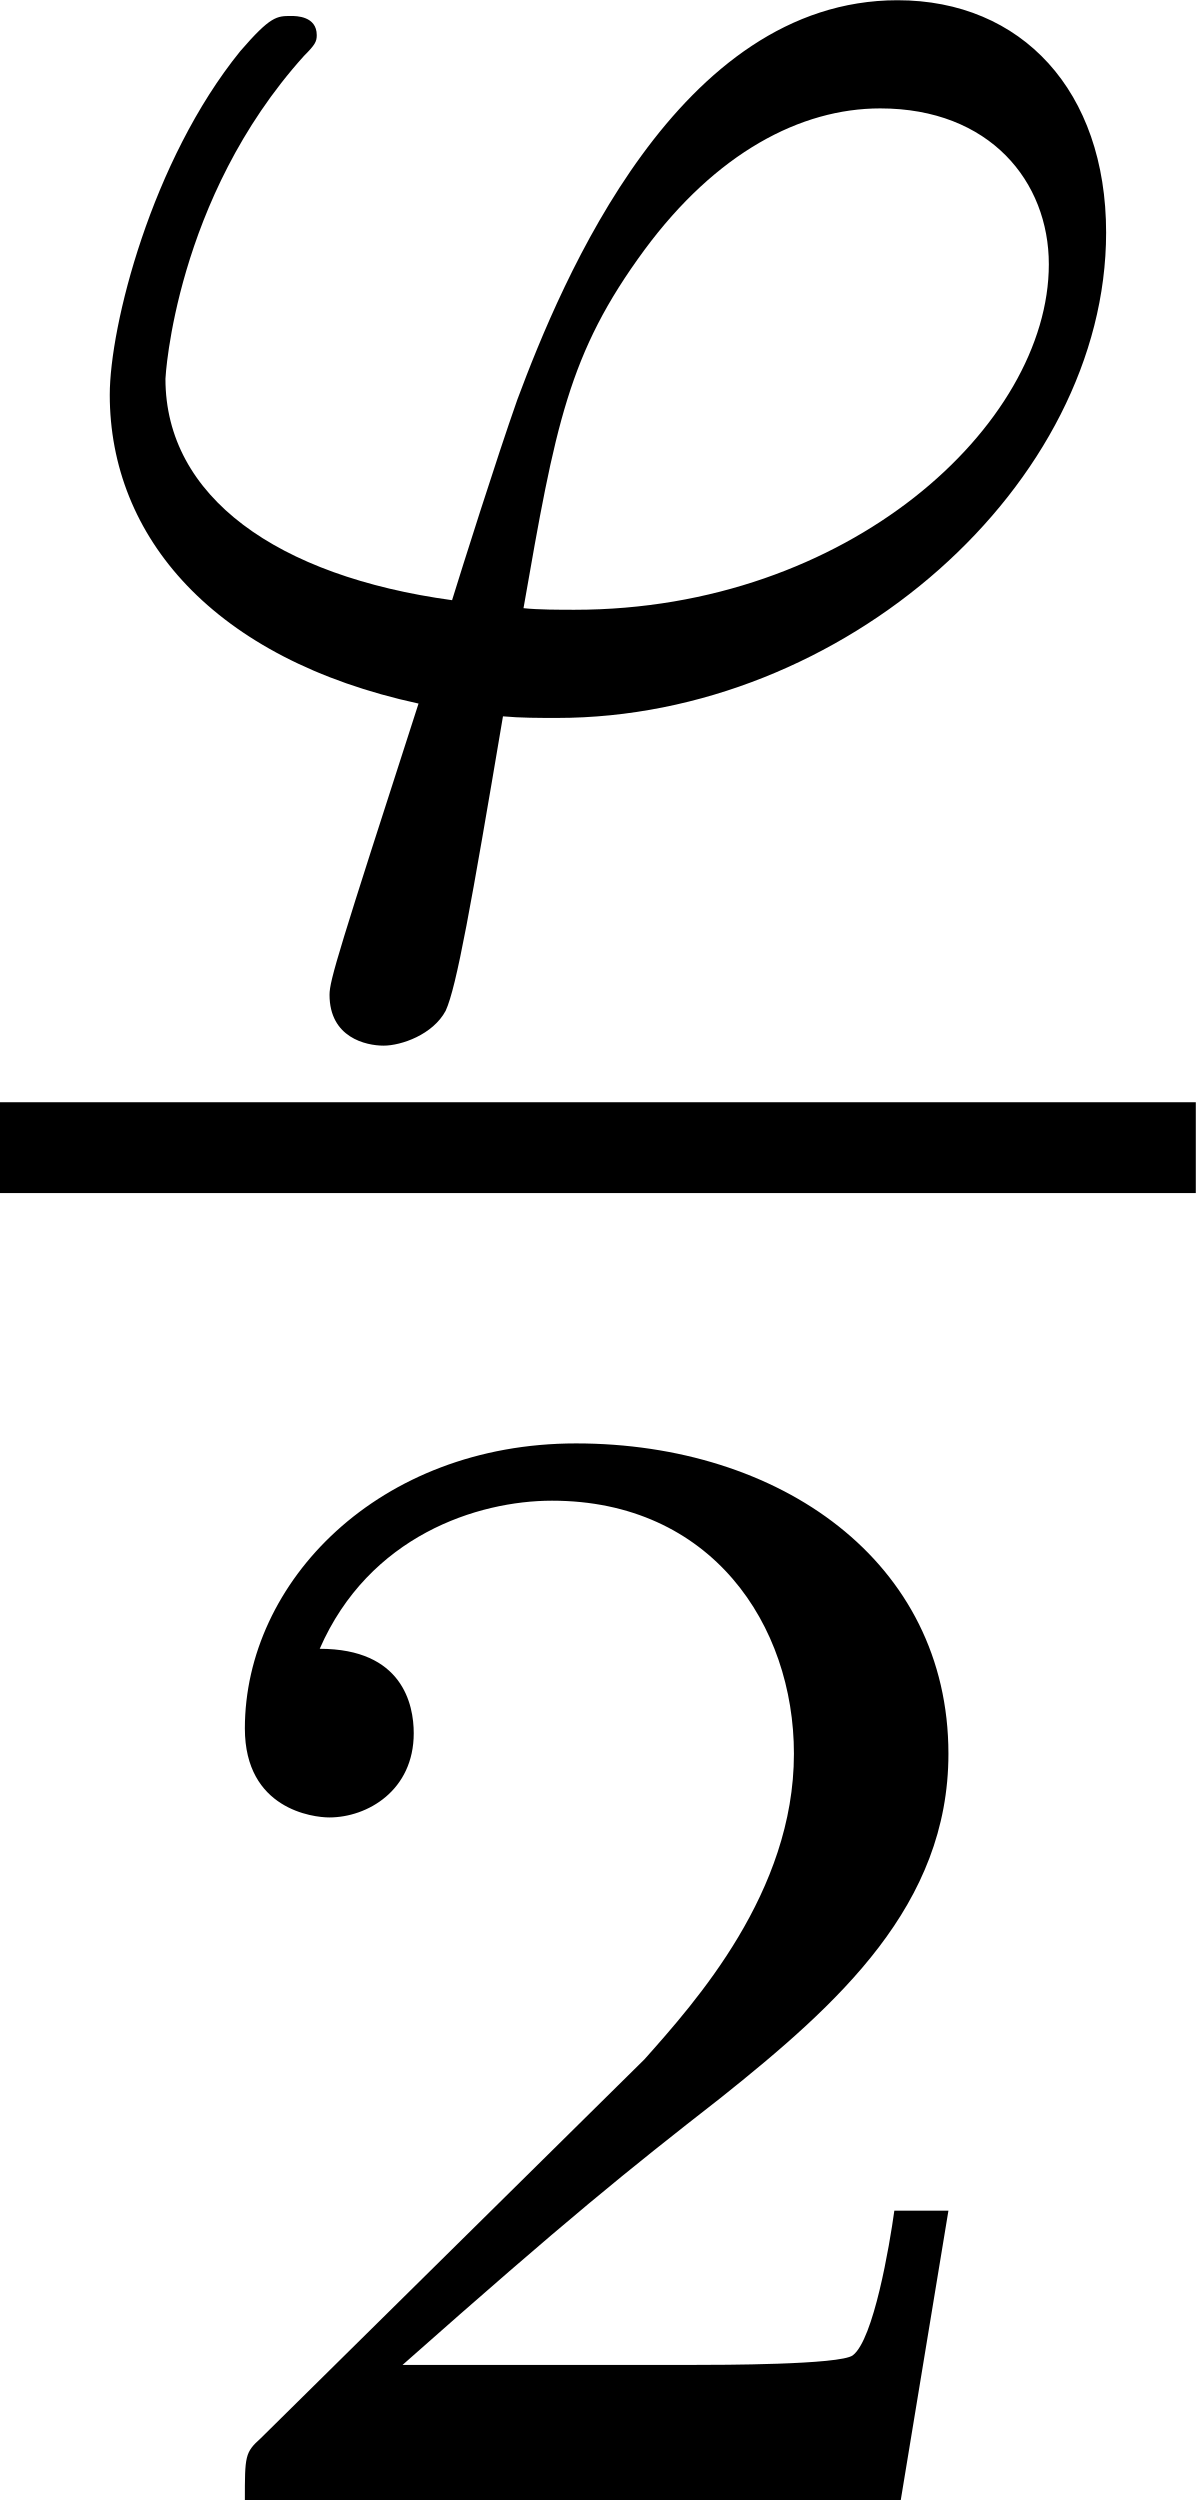
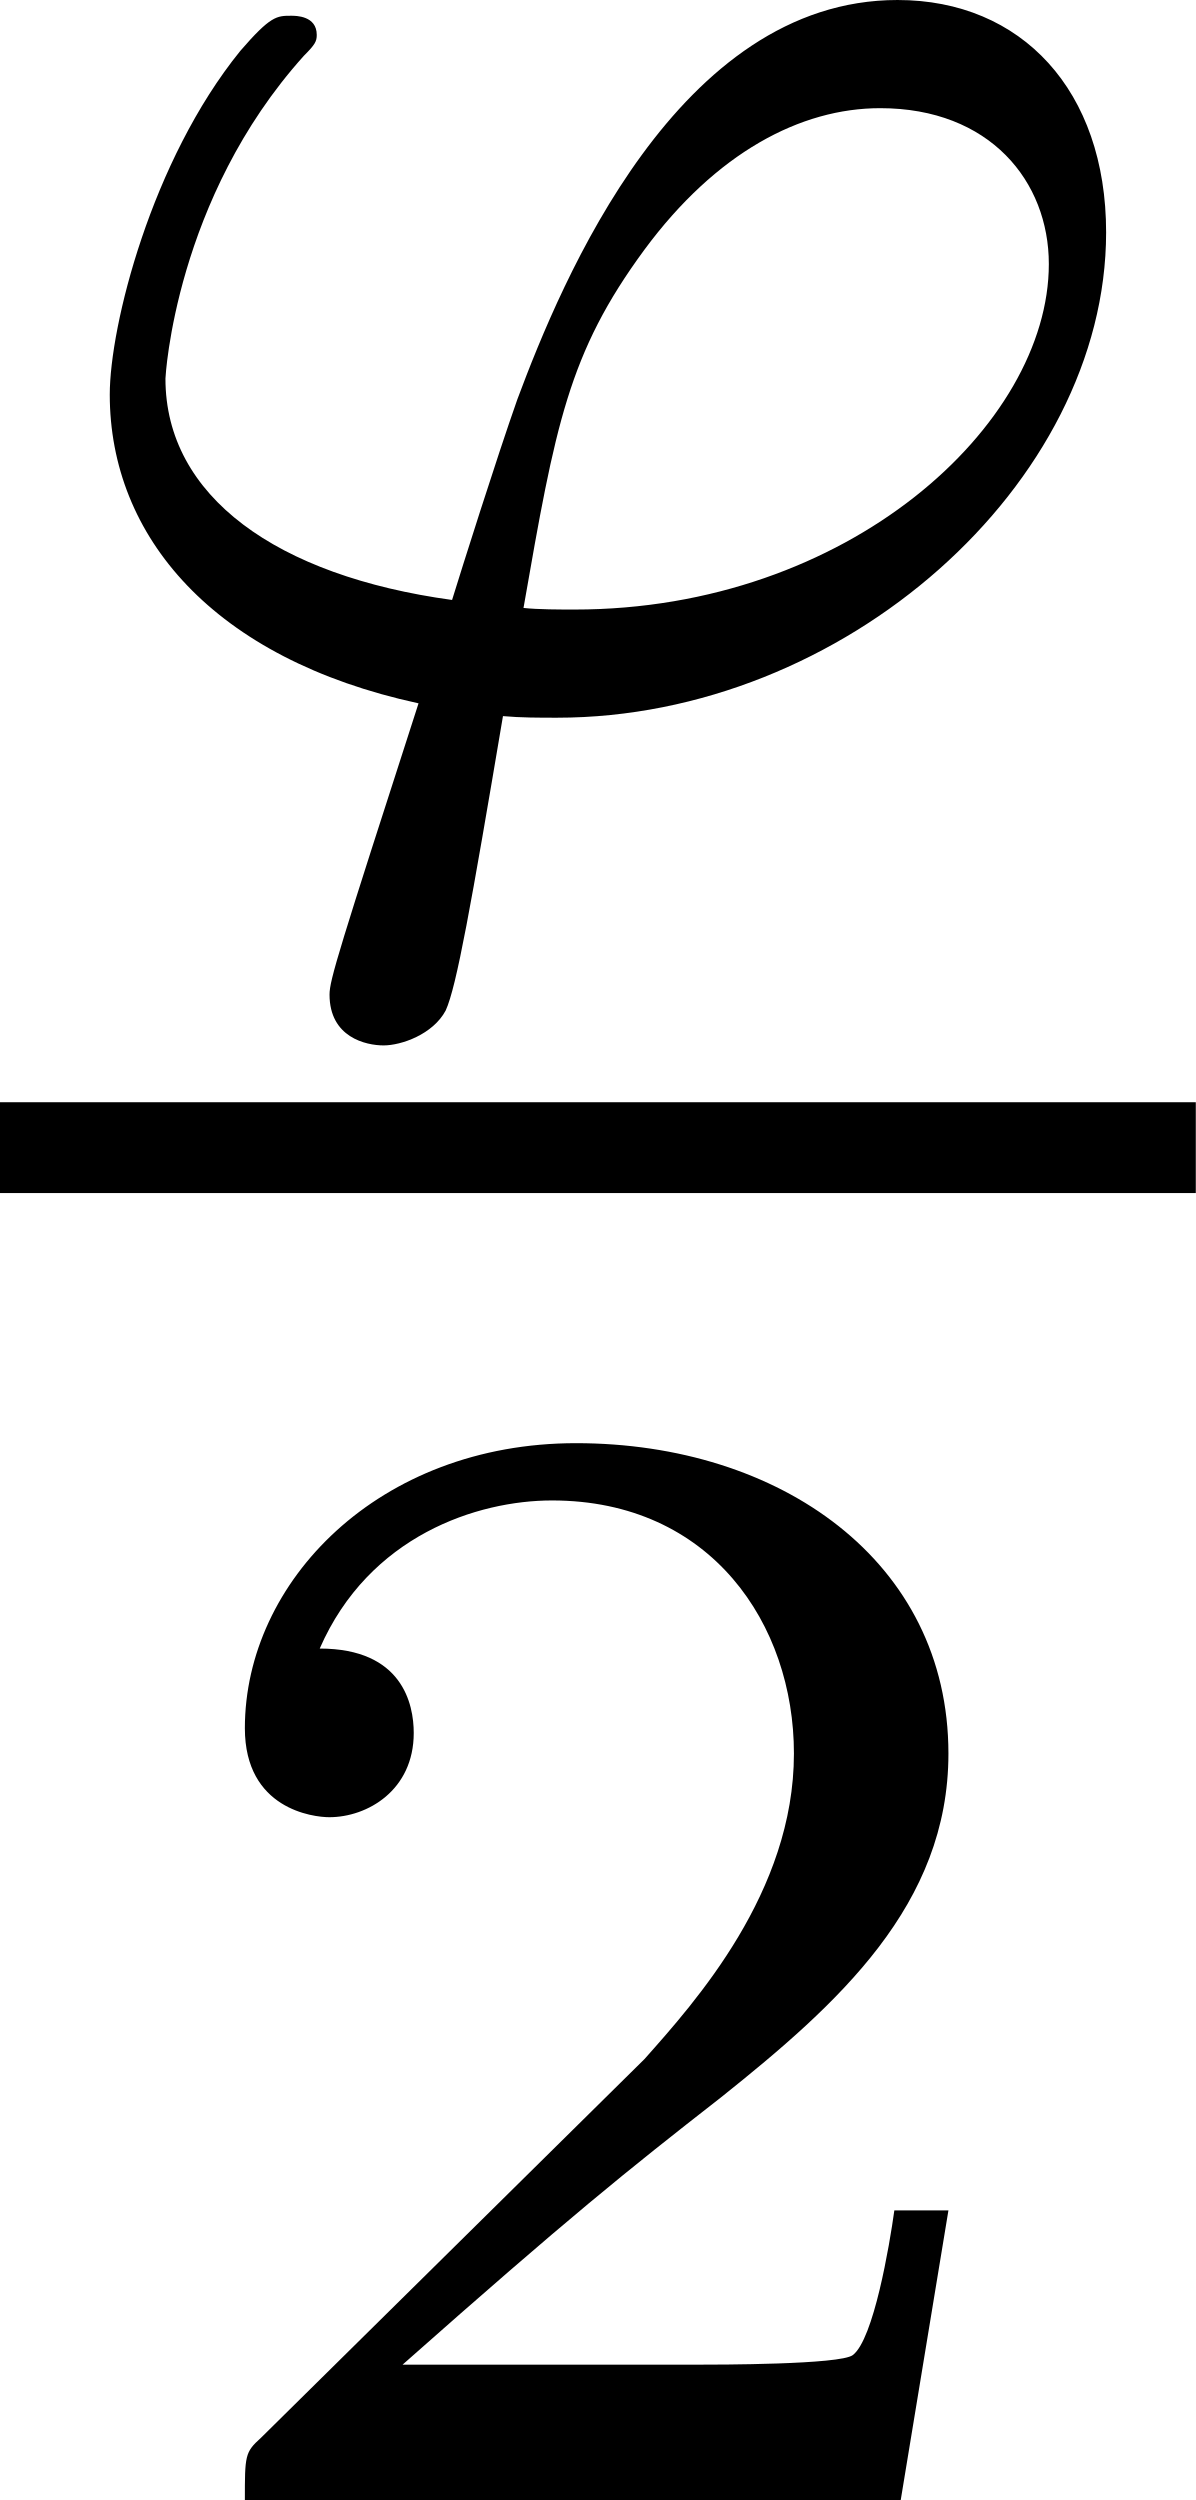
- <svg xmlns="http://www.w3.org/2000/svg" xmlns:xlink="http://www.w3.org/1999/xlink" version="1.1" width="5.24pt" height="10.955pt" viewBox="81.324 334.791 5.24 10.955">
+ <svg xmlns="http://www.w3.org/2000/svg" xmlns:xlink="http://www.w3.org/1999/xlink" version="1.1" width="5.24pt" height="10.955pt" viewBox="81.324 382.612 5.24 10.955">
  <defs>
-     <path id="g35-50" d="M3.522-1.269H3.285C3.264-1.116 3.194-.704 3.103-.635C3.048-.593 2.511-.593 2.413-.593H1.13C1.862-1.241 2.106-1.437 2.525-1.764C3.041-2.176 3.522-2.608 3.522-3.271C3.522-4.115 2.783-4.631 1.89-4.631C1.025-4.631 .439-4.024 .439-3.382C.439-3.027 .739-2.992 .809-2.992C.976-2.992 1.179-3.11 1.179-3.361C1.179-3.487 1.13-3.731 .767-3.731C.983-4.226 1.458-4.38 1.785-4.38C2.483-4.38 2.845-3.836 2.845-3.271C2.845-2.664 2.413-2.183 2.19-1.932L.509-.272C.439-.209 .439-.195 .439 0H3.313L3.522-1.269Z" />
-     <path id="g32-39" d="M2.204 .063C2.28 .07 2.364 .07 2.441 .07C3.696 .07 4.847-.955 4.847-2.057C4.847-2.678 4.477-3.075 3.933-3.075C2.971-3.075 2.462-1.848 2.267-1.325C2.176-1.067 2.022-.579 1.981-.446C1.213-.551 .725-.9 .725-1.416C.725-1.423 .767-2.204 1.332-2.831C1.381-2.88 1.388-2.894 1.388-2.922C1.388-3.006 1.297-3.006 1.276-3.006C1.213-3.006 1.186-3.006 1.053-2.852C.663-2.371 .481-1.646 .481-1.346C.481-.725 .934-.188 1.834 .007C1.485 1.088 1.444 1.22 1.444 1.283C1.444 1.471 1.604 1.506 1.681 1.506S1.897 1.458 1.953 1.353C2.001 1.248 2.064 .893 2.204 .063ZM2.294-.411C2.434-1.213 2.49-1.527 2.824-1.981C3.138-2.406 3.508-2.601 3.857-2.601C4.338-2.601 4.596-2.28 4.596-1.918C4.596-1.213 3.717-.404 2.518-.404C2.455-.404 2.357-.404 2.294-.411Z" />
+     <path id="g37-50" d="M3.522-1.269H3.285C3.264-1.116 3.194-.704 3.103-.635C3.048-.593 2.511-.593 2.413-.593H1.13C1.862-1.241 2.106-1.437 2.525-1.764C3.041-2.176 3.522-2.608 3.522-3.271C3.522-4.115 2.783-4.631 1.89-4.631C1.025-4.631 .439-4.024 .439-3.382C.439-3.027 .739-2.992 .809-2.992C.976-2.992 1.179-3.11 1.179-3.361C1.179-3.487 1.13-3.731 .767-3.731C.983-4.226 1.458-4.38 1.785-4.38C2.483-4.38 2.845-3.836 2.845-3.271C2.845-2.664 2.413-2.183 2.19-1.932L.509-.272C.439-.209 .439-.195 .439 0H3.313L3.522-1.269Z" />
+     <path id="g34-39" d="M2.204 .063C2.28 .07 2.364 .07 2.441 .07C3.696 .07 4.847-.955 4.847-2.057C4.847-2.678 4.477-3.075 3.933-3.075C2.971-3.075 2.462-1.848 2.267-1.325C2.176-1.067 2.022-.579 1.981-.446C1.213-.551 .725-.9 .725-1.416C.725-1.423 .767-2.204 1.332-2.831C1.381-2.88 1.388-2.894 1.388-2.922C1.388-3.006 1.297-3.006 1.276-3.006C1.213-3.006 1.186-3.006 1.053-2.852C.663-2.371 .481-1.646 .481-1.346C.481-.725 .934-.188 1.834 .007C1.485 1.088 1.444 1.22 1.444 1.283C1.444 1.471 1.604 1.506 1.681 1.506S1.897 1.458 1.953 1.353C2.001 1.248 2.064 .893 2.204 .063ZM2.294-.411C2.434-1.213 2.49-1.527 2.824-1.981C3.138-2.406 3.508-2.601 3.857-2.601C4.338-2.601 4.596-2.28 4.596-1.918C4.596-1.213 3.717-.404 2.518-.404C2.455-.404 2.357-.404 2.294-.411Z" />
  </defs>
  <g id="page1">
-     <use x="81.324" y="337.867" xlink:href="#g32-39" />
-     <rect x="81.324" y="339.621" height=".398" width="5.24" />
-     <use x="81.958" y="345.747" xlink:href="#g35-50" />
+     <use x="81.324" y="385.687" xlink:href="#g34-39" />
+     <rect x="81.324" y="387.442" height=".398" width="5.24" />
+     <use x="81.958" y="393.567" xlink:href="#g37-50" />
  </g>
</svg>
